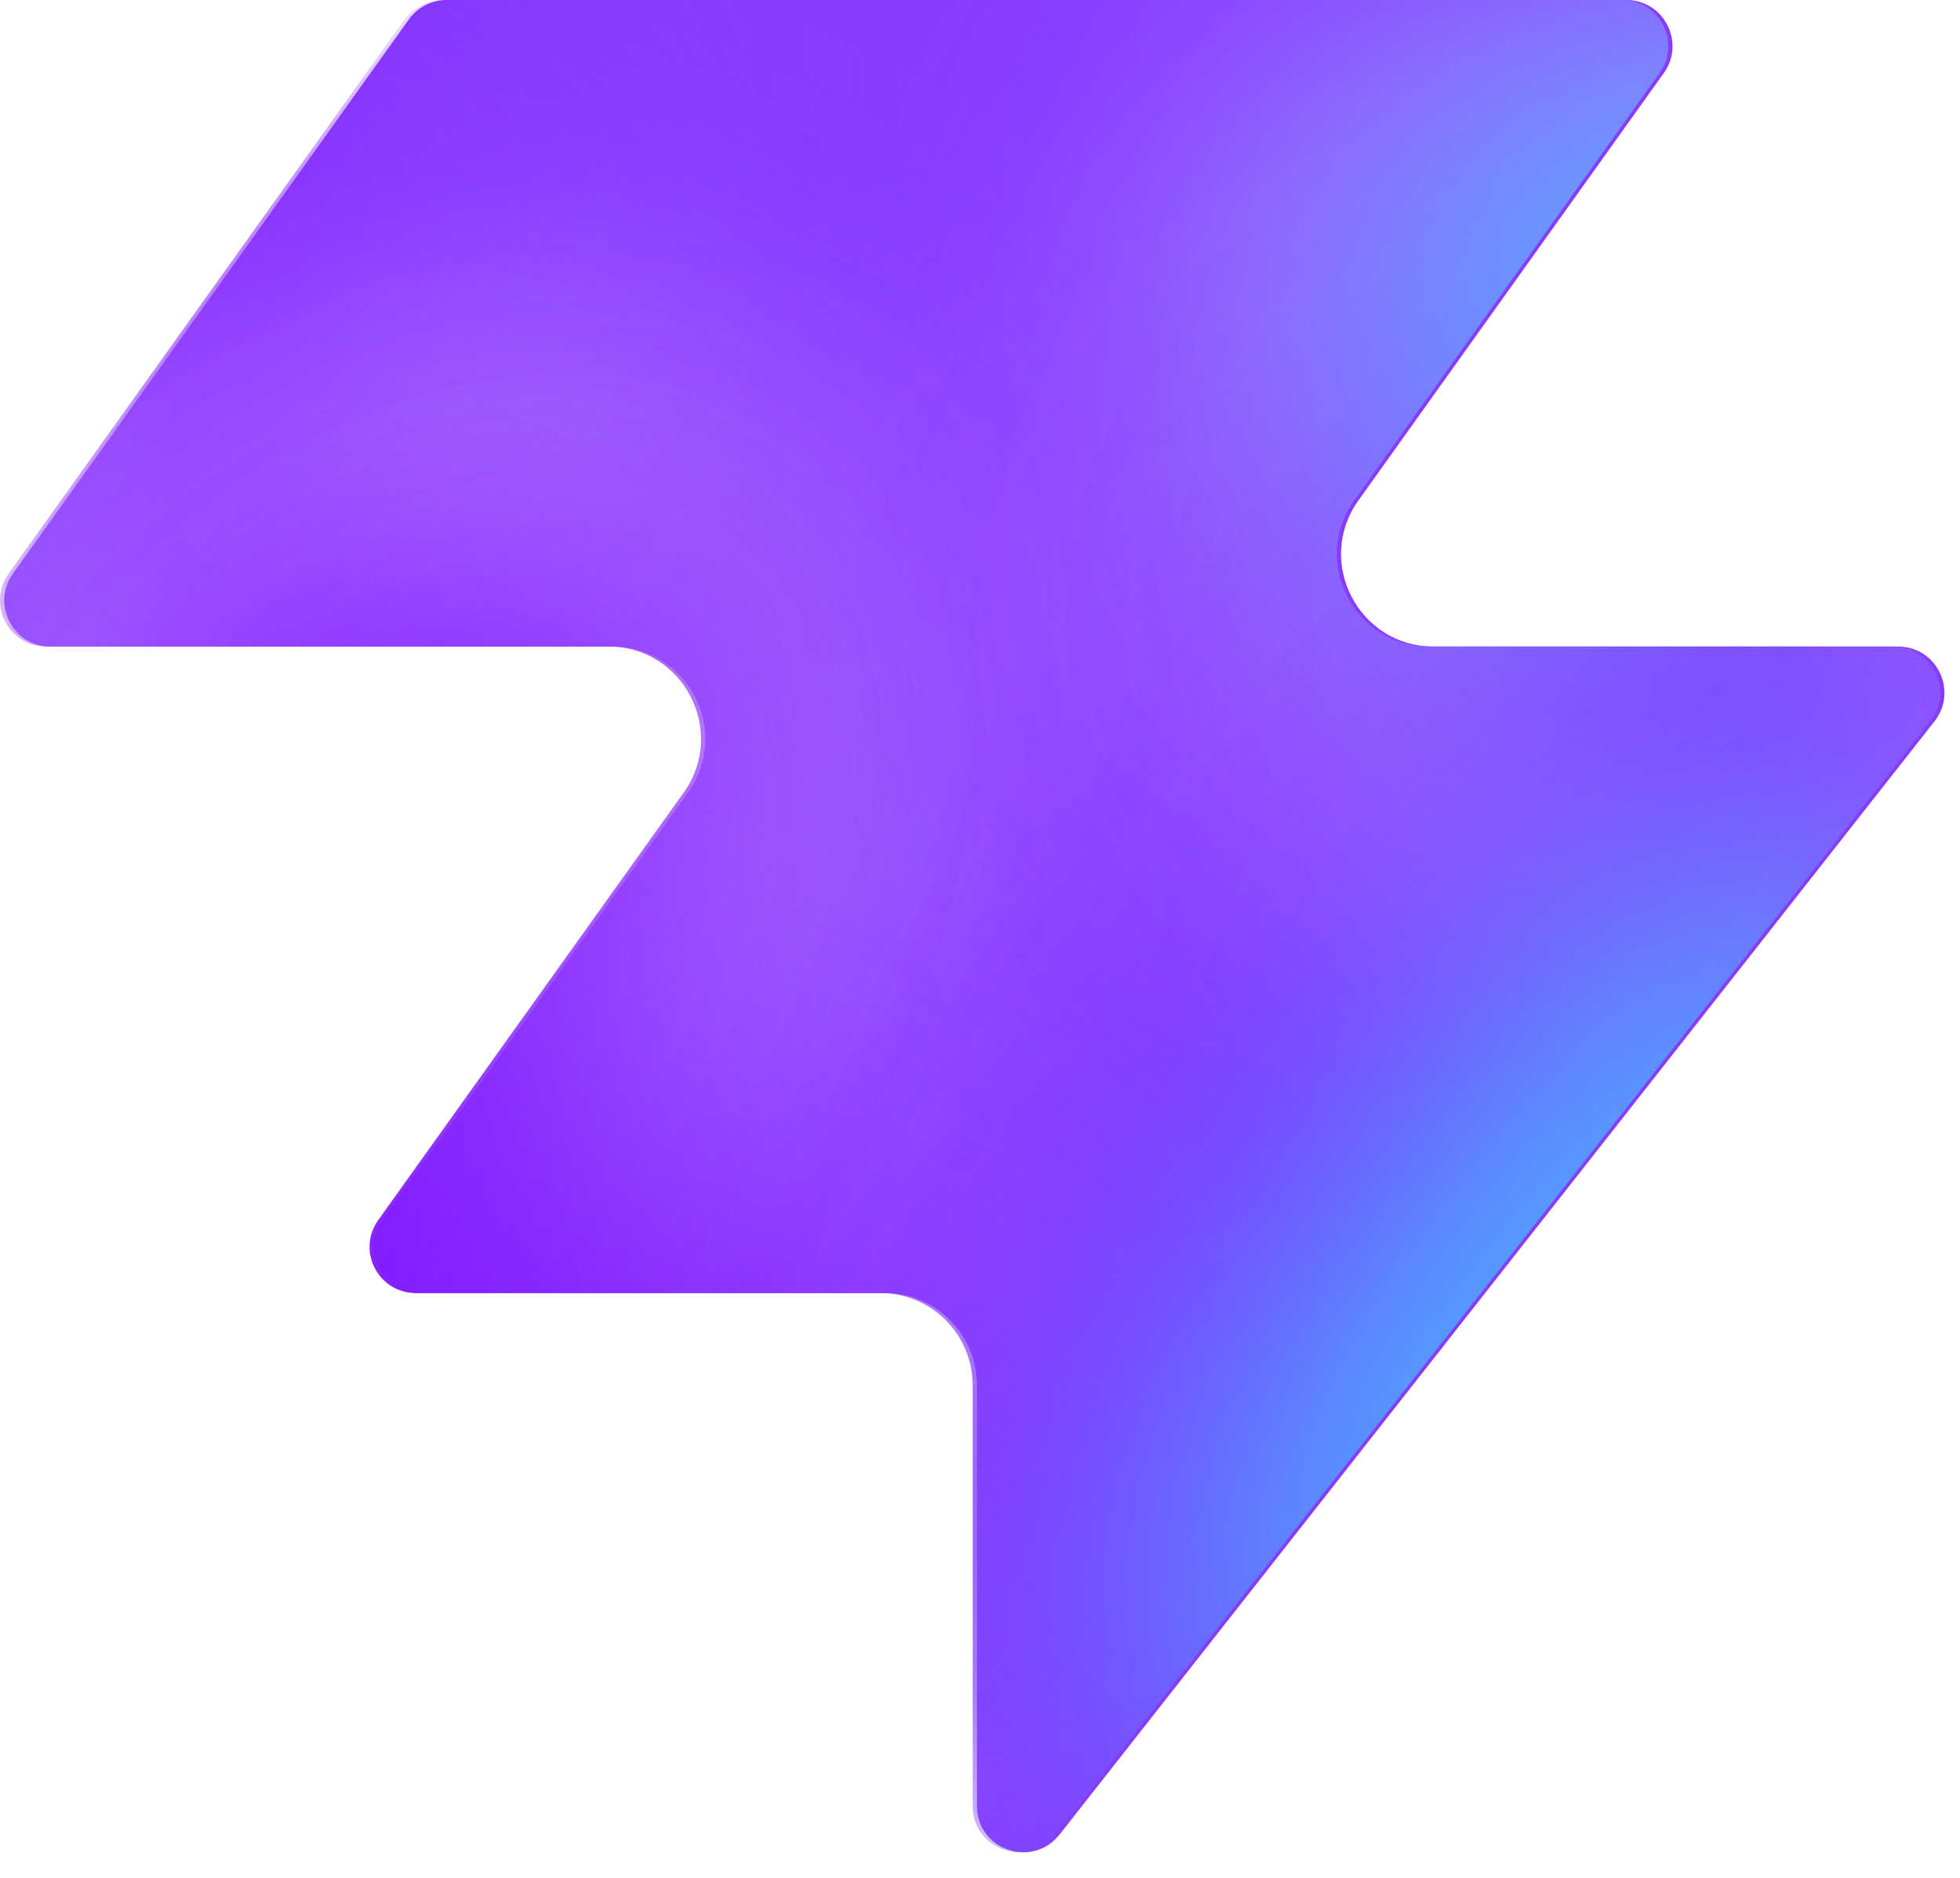
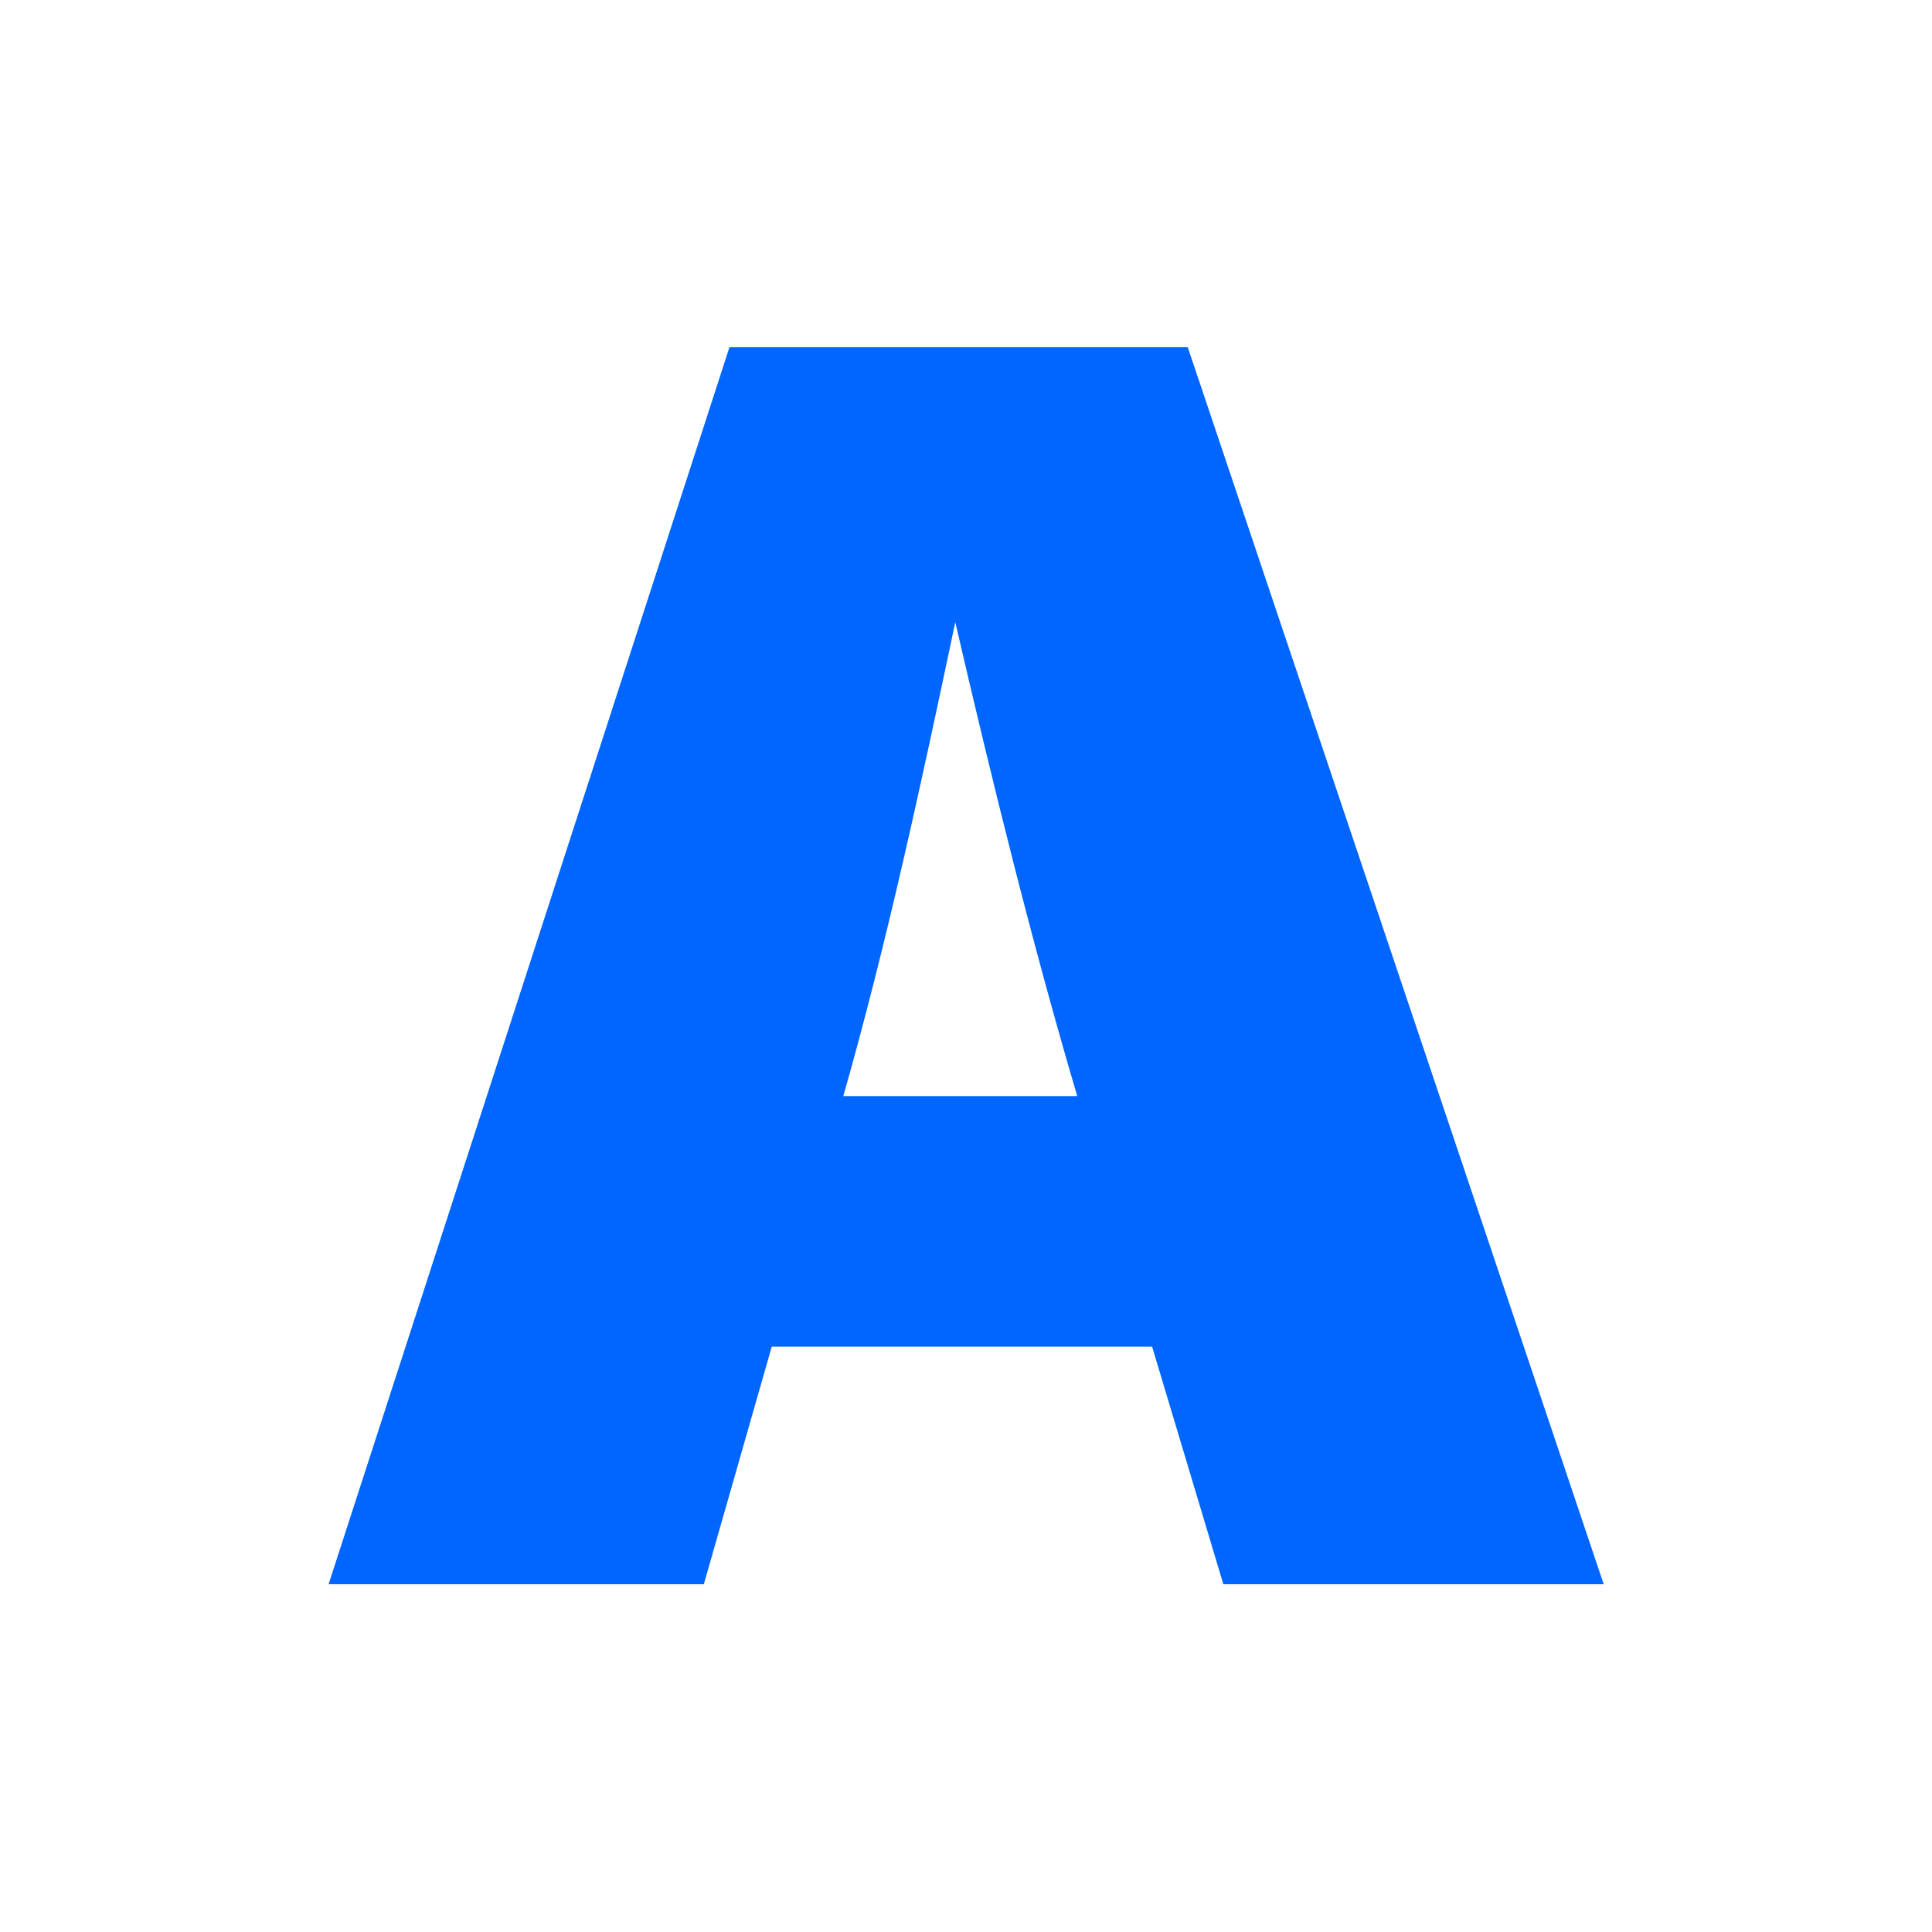
- <svg xmlns="http://www.w3.org/2000/svg" width="48" height="46" fill="none" viewBox="0 0 48 46">
-   <path fill="#863bff" d="M25.946 44.938c-.664.845-2.021.375-2.021-.698V33.937a2.26 2.26 0 0 0-2.262-2.262H10.287c-.92 0-1.456-1.04-.92-1.788l7.48-10.471c1.07-1.497 0-3.578-1.842-3.578H1.237c-.92 0-1.456-1.04-.92-1.788L10.013.474c.214-.297.556-.474.92-.474h28.894c.92 0 1.456 1.04.92 1.788l-7.48 10.471c-1.07 1.498 0 3.579 1.842 3.579h11.377c.943 0 1.473 1.088.89 1.83L25.947 44.94z" style="fill:#863bff;fill:color(display-p3 .525 .23 1);fill-opacity:1" />
-   <mask id="a" width="48" height="46" x="0" y="0" maskUnits="userSpaceOnUse" style="mask-type:alpha">
-     <path fill="#000" d="M25.842 44.938c-.664.844-2.021.375-2.021-.698V33.937a2.26 2.26 0 0 0-2.262-2.262H10.183c-.92 0-1.456-1.04-.92-1.788l7.48-10.471c1.07-1.498 0-3.579-1.842-3.579H1.133c-.92 0-1.456-1.04-.92-1.787L9.91.473c.214-.297.556-.474.92-.474h28.894c.92 0 1.456 1.04.92 1.788l-7.48 10.471c-1.07 1.498 0 3.578 1.842 3.578h11.377c.943 0 1.473 1.088.89 1.832L25.843 44.94z" style="fill:#000;fill-opacity:1" />
-   </mask>
-   <g mask="url(#a)">
-     <g filter="url(#b)">
-       <ellipse cx="5.508" cy="14.704" fill="#ede6ff" rx="5.508" ry="14.704" style="fill:#ede6ff;fill:color(display-p3 .927 .903 1);fill-opacity:1" transform="matrix(.00324 1 1 -.00324 -4.47 31.516)" />
-     </g>
-     <g filter="url(#c)">
-       <ellipse cx="10.399" cy="29.851" fill="#ede6ff" rx="10.399" ry="29.851" style="fill:#ede6ff;fill:color(display-p3 .927 .903 1);fill-opacity:1" transform="matrix(.00324 1 1 -.00324 -39.328 7.883)" />
-     </g>
-     <g filter="url(#d)">
-       <ellipse cx="5.508" cy="30.487" fill="#7e14ff" rx="5.508" ry="30.487" style="fill:#7e14ff;fill:color(display-p3 .492 .077 1);fill-opacity:1" transform="rotate(89.814 -25.913 -14.639)scale(1 -1)" />
-     </g>
-     <g filter="url(#e)">
-       <ellipse cx="5.508" cy="30.599" fill="#7e14ff" rx="5.508" ry="30.599" style="fill:#7e14ff;fill:color(display-p3 .492 .077 1);fill-opacity:1" transform="rotate(89.814 -32.644 -3.334)scale(1 -1)" />
-     </g>
-     <g filter="url(#f)">
-       <ellipse cx="5.508" cy="30.599" fill="#7e14ff" rx="5.508" ry="30.599" style="fill:#7e14ff;fill:color(display-p3 .492 .077 1);fill-opacity:1" transform="matrix(.00324 1 1 -.00324 -34.34 30.47)" />
-     </g>
-     <g filter="url(#g)">
-       <ellipse cx="14.072" cy="22.078" fill="#ede6ff" rx="14.072" ry="22.078" style="fill:#ede6ff;fill:color(display-p3 .927 .903 1);fill-opacity:1" transform="rotate(93.35 24.506 48.493)scale(-1 1)" />
-     </g>
-     <g filter="url(#h)">
-       <ellipse cx="3.47" cy="21.501" fill="#7e14ff" rx="3.47" ry="21.501" style="fill:#7e14ff;fill:color(display-p3 .492 .077 1);fill-opacity:1" transform="rotate(89.009 28.708 47.59)scale(-1 1)" />
-     </g>
-     <g filter="url(#i)">
-       <ellipse cx="3.47" cy="21.501" fill="#7e14ff" rx="3.47" ry="21.501" style="fill:#7e14ff;fill:color(display-p3 .492 .077 1);fill-opacity:1" transform="rotate(89.009 28.708 47.59)scale(-1 1)" />
-     </g>
-     <g filter="url(#j)">
-       <ellipse cx=".387" cy="8.972" fill="#7e14ff" rx="4.407" ry="29.108" style="fill:#7e14ff;fill:color(display-p3 .492 .077 1);fill-opacity:1" transform="rotate(39.51 .387 8.972)" />
-     </g>
-     <g filter="url(#k)">
-       <ellipse cx="47.523" cy="-6.092" fill="#7e14ff" rx="4.407" ry="29.108" style="fill:#7e14ff;fill:color(display-p3 .492 .077 1);fill-opacity:1" transform="rotate(37.892 47.523 -6.092)" />
-     </g>
-     <g filter="url(#l)">
-       <ellipse cx="41.412" cy="6.333" fill="#47bfff" rx="5.971" ry="9.665" style="fill:#47bfff;fill:color(display-p3 .28 .748 1);fill-opacity:1" transform="rotate(37.892 41.412 6.333)" />
-     </g>
-     <g filter="url(#m)">
-       <ellipse cx="-1.879" cy="38.332" fill="#7e14ff" rx="4.407" ry="29.108" style="fill:#7e14ff;fill:color(display-p3 .492 .077 1);fill-opacity:1" transform="rotate(37.892 -1.88 38.332)" />
-     </g>
-     <g filter="url(#n)">
-       <ellipse cx="-1.879" cy="38.332" fill="#7e14ff" rx="4.407" ry="29.108" style="fill:#7e14ff;fill:color(display-p3 .492 .077 1);fill-opacity:1" transform="rotate(37.892 -1.88 38.332)" />
-     </g>
-     <g filter="url(#o)">
-       <ellipse cx="35.651" cy="29.907" fill="#7e14ff" rx="4.407" ry="29.108" style="fill:#7e14ff;fill:color(display-p3 .492 .077 1);fill-opacity:1" transform="rotate(37.892 35.651 29.907)" />
-     </g>
-     <g filter="url(#p)">
-       <ellipse cx="38.418" cy="32.4" fill="#47bfff" rx="5.971" ry="15.297" style="fill:#47bfff;fill:color(display-p3 .28 .748 1);fill-opacity:1" transform="rotate(37.892 38.418 32.4)" />
-     </g>
-   </g>
-   <defs>
-     <filter id="b" width="60.045" height="41.654" x="-19.77" y="16.149" color-interpolation-filters="sRGB" filterUnits="userSpaceOnUse">
-       <feFlood flood-opacity="0" result="BackgroundImageFix" />
-       <feBlend in="SourceGraphic" in2="BackgroundImageFix" result="shape" />
-       <feGaussianBlur result="effect1_foregroundBlur_2002_17158" stdDeviation="7.659" />
-     </filter>
-     <filter id="c" width="90.34" height="51.437" x="-54.613" y="-7.533" color-interpolation-filters="sRGB" filterUnits="userSpaceOnUse">
-       <feFlood flood-opacity="0" result="BackgroundImageFix" />
-       <feBlend in="SourceGraphic" in2="BackgroundImageFix" result="shape" />
-       <feGaussianBlur result="effect1_foregroundBlur_2002_17158" stdDeviation="7.659" />
-     </filter>
-     <filter id="d" width="79.355" height="29.4" x="-49.64" y="2.03" color-interpolation-filters="sRGB" filterUnits="userSpaceOnUse">
-       <feFlood flood-opacity="0" result="BackgroundImageFix" />
-       <feBlend in="SourceGraphic" in2="BackgroundImageFix" result="shape" />
-       <feGaussianBlur result="effect1_foregroundBlur_2002_17158" stdDeviation="4.596" />
-     </filter>
-     <filter id="e" width="79.579" height="29.4" x="-45.045" y="20.029" color-interpolation-filters="sRGB" filterUnits="userSpaceOnUse">
-       <feFlood flood-opacity="0" result="BackgroundImageFix" />
-       <feBlend in="SourceGraphic" in2="BackgroundImageFix" result="shape" />
-       <feGaussianBlur result="effect1_foregroundBlur_2002_17158" stdDeviation="4.596" />
-     </filter>
-     <filter id="f" width="79.579" height="29.4" x="-43.513" y="21.178" color-interpolation-filters="sRGB" filterUnits="userSpaceOnUse">
-       <feFlood flood-opacity="0" result="BackgroundImageFix" />
-       <feBlend in="SourceGraphic" in2="BackgroundImageFix" result="shape" />
-       <feGaussianBlur result="effect1_foregroundBlur_2002_17158" stdDeviation="4.596" />
-     </filter>
-     <filter id="g" width="74.749" height="58.852" x="15.756" y="-17.901" color-interpolation-filters="sRGB" filterUnits="userSpaceOnUse">
-       <feFlood flood-opacity="0" result="BackgroundImageFix" />
-       <feBlend in="SourceGraphic" in2="BackgroundImageFix" result="shape" />
-       <feGaussianBlur result="effect1_foregroundBlur_2002_17158" stdDeviation="7.659" />
-     </filter>
-     <filter id="h" width="61.377" height="25.362" x="23.548" y="2.284" color-interpolation-filters="sRGB" filterUnits="userSpaceOnUse">
-       <feFlood flood-opacity="0" result="BackgroundImageFix" />
-       <feBlend in="SourceGraphic" in2="BackgroundImageFix" result="shape" />
-       <feGaussianBlur result="effect1_foregroundBlur_2002_17158" stdDeviation="4.596" />
-     </filter>
-     <filter id="i" width="61.377" height="25.362" x="23.548" y="2.284" color-interpolation-filters="sRGB" filterUnits="userSpaceOnUse">
-       <feFlood flood-opacity="0" result="BackgroundImageFix" />
-       <feBlend in="SourceGraphic" in2="BackgroundImageFix" result="shape" />
-       <feGaussianBlur result="effect1_foregroundBlur_2002_17158" stdDeviation="4.596" />
-     </filter>
-     <filter id="j" width="56.045" height="63.649" x="-27.636" y="-22.853" color-interpolation-filters="sRGB" filterUnits="userSpaceOnUse">
-       <feFlood flood-opacity="0" result="BackgroundImageFix" />
-       <feBlend in="SourceGraphic" in2="BackgroundImageFix" result="shape" />
-       <feGaussianBlur result="effect1_foregroundBlur_2002_17158" stdDeviation="4.596" />
-     </filter>
-     <filter id="k" width="54.814" height="64.646" x="20.116" y="-38.415" color-interpolation-filters="sRGB" filterUnits="userSpaceOnUse">
-       <feFlood flood-opacity="0" result="BackgroundImageFix" />
-       <feBlend in="SourceGraphic" in2="BackgroundImageFix" result="shape" />
-       <feGaussianBlur result="effect1_foregroundBlur_2002_17158" stdDeviation="4.596" />
-     </filter>
-     <filter id="l" width="33.541" height="35.313" x="24.641" y="-11.323" color-interpolation-filters="sRGB" filterUnits="userSpaceOnUse">
-       <feFlood flood-opacity="0" result="BackgroundImageFix" />
-       <feBlend in="SourceGraphic" in2="BackgroundImageFix" result="shape" />
-       <feGaussianBlur result="effect1_foregroundBlur_2002_17158" stdDeviation="4.596" />
-     </filter>
-     <filter id="m" width="54.814" height="64.646" x="-29.286" y="6.009" color-interpolation-filters="sRGB" filterUnits="userSpaceOnUse">
-       <feFlood flood-opacity="0" result="BackgroundImageFix" />
-       <feBlend in="SourceGraphic" in2="BackgroundImageFix" result="shape" />
-       <feGaussianBlur result="effect1_foregroundBlur_2002_17158" stdDeviation="4.596" />
-     </filter>
-     <filter id="n" width="54.814" height="64.646" x="-29.286" y="6.009" color-interpolation-filters="sRGB" filterUnits="userSpaceOnUse">
-       <feFlood flood-opacity="0" result="BackgroundImageFix" />
-       <feBlend in="SourceGraphic" in2="BackgroundImageFix" result="shape" />
-       <feGaussianBlur result="effect1_foregroundBlur_2002_17158" stdDeviation="4.596" />
-     </filter>
-     <filter id="o" width="54.814" height="64.646" x="8.244" y="-2.416" color-interpolation-filters="sRGB" filterUnits="userSpaceOnUse">
-       <feFlood flood-opacity="0" result="BackgroundImageFix" />
-       <feBlend in="SourceGraphic" in2="BackgroundImageFix" result="shape" />
-       <feGaussianBlur result="effect1_foregroundBlur_2002_17158" stdDeviation="4.596" />
-     </filter>
-     <filter id="p" width="39.409" height="43.623" x="18.713" y="10.588" color-interpolation-filters="sRGB" filterUnits="userSpaceOnUse">
-       <feFlood flood-opacity="0" result="BackgroundImageFix" />
-       <feBlend in="SourceGraphic" in2="BackgroundImageFix" result="shape" />
-       <feGaussianBlur result="effect1_foregroundBlur_2002_17158" stdDeviation="4.596" />
-     </filter>
-   </defs>
+ <svg xmlns="http://www.w3.org/2000/svg" viewBox="0 0 100 100">
+   <text x="50" y="82" font-family="'Outfit', 'Inter', system-ui, -apple-system, sans-serif" font-weight="900" font-size="88" fill="#0066FF" text-anchor="middle">A</text>
</svg>
